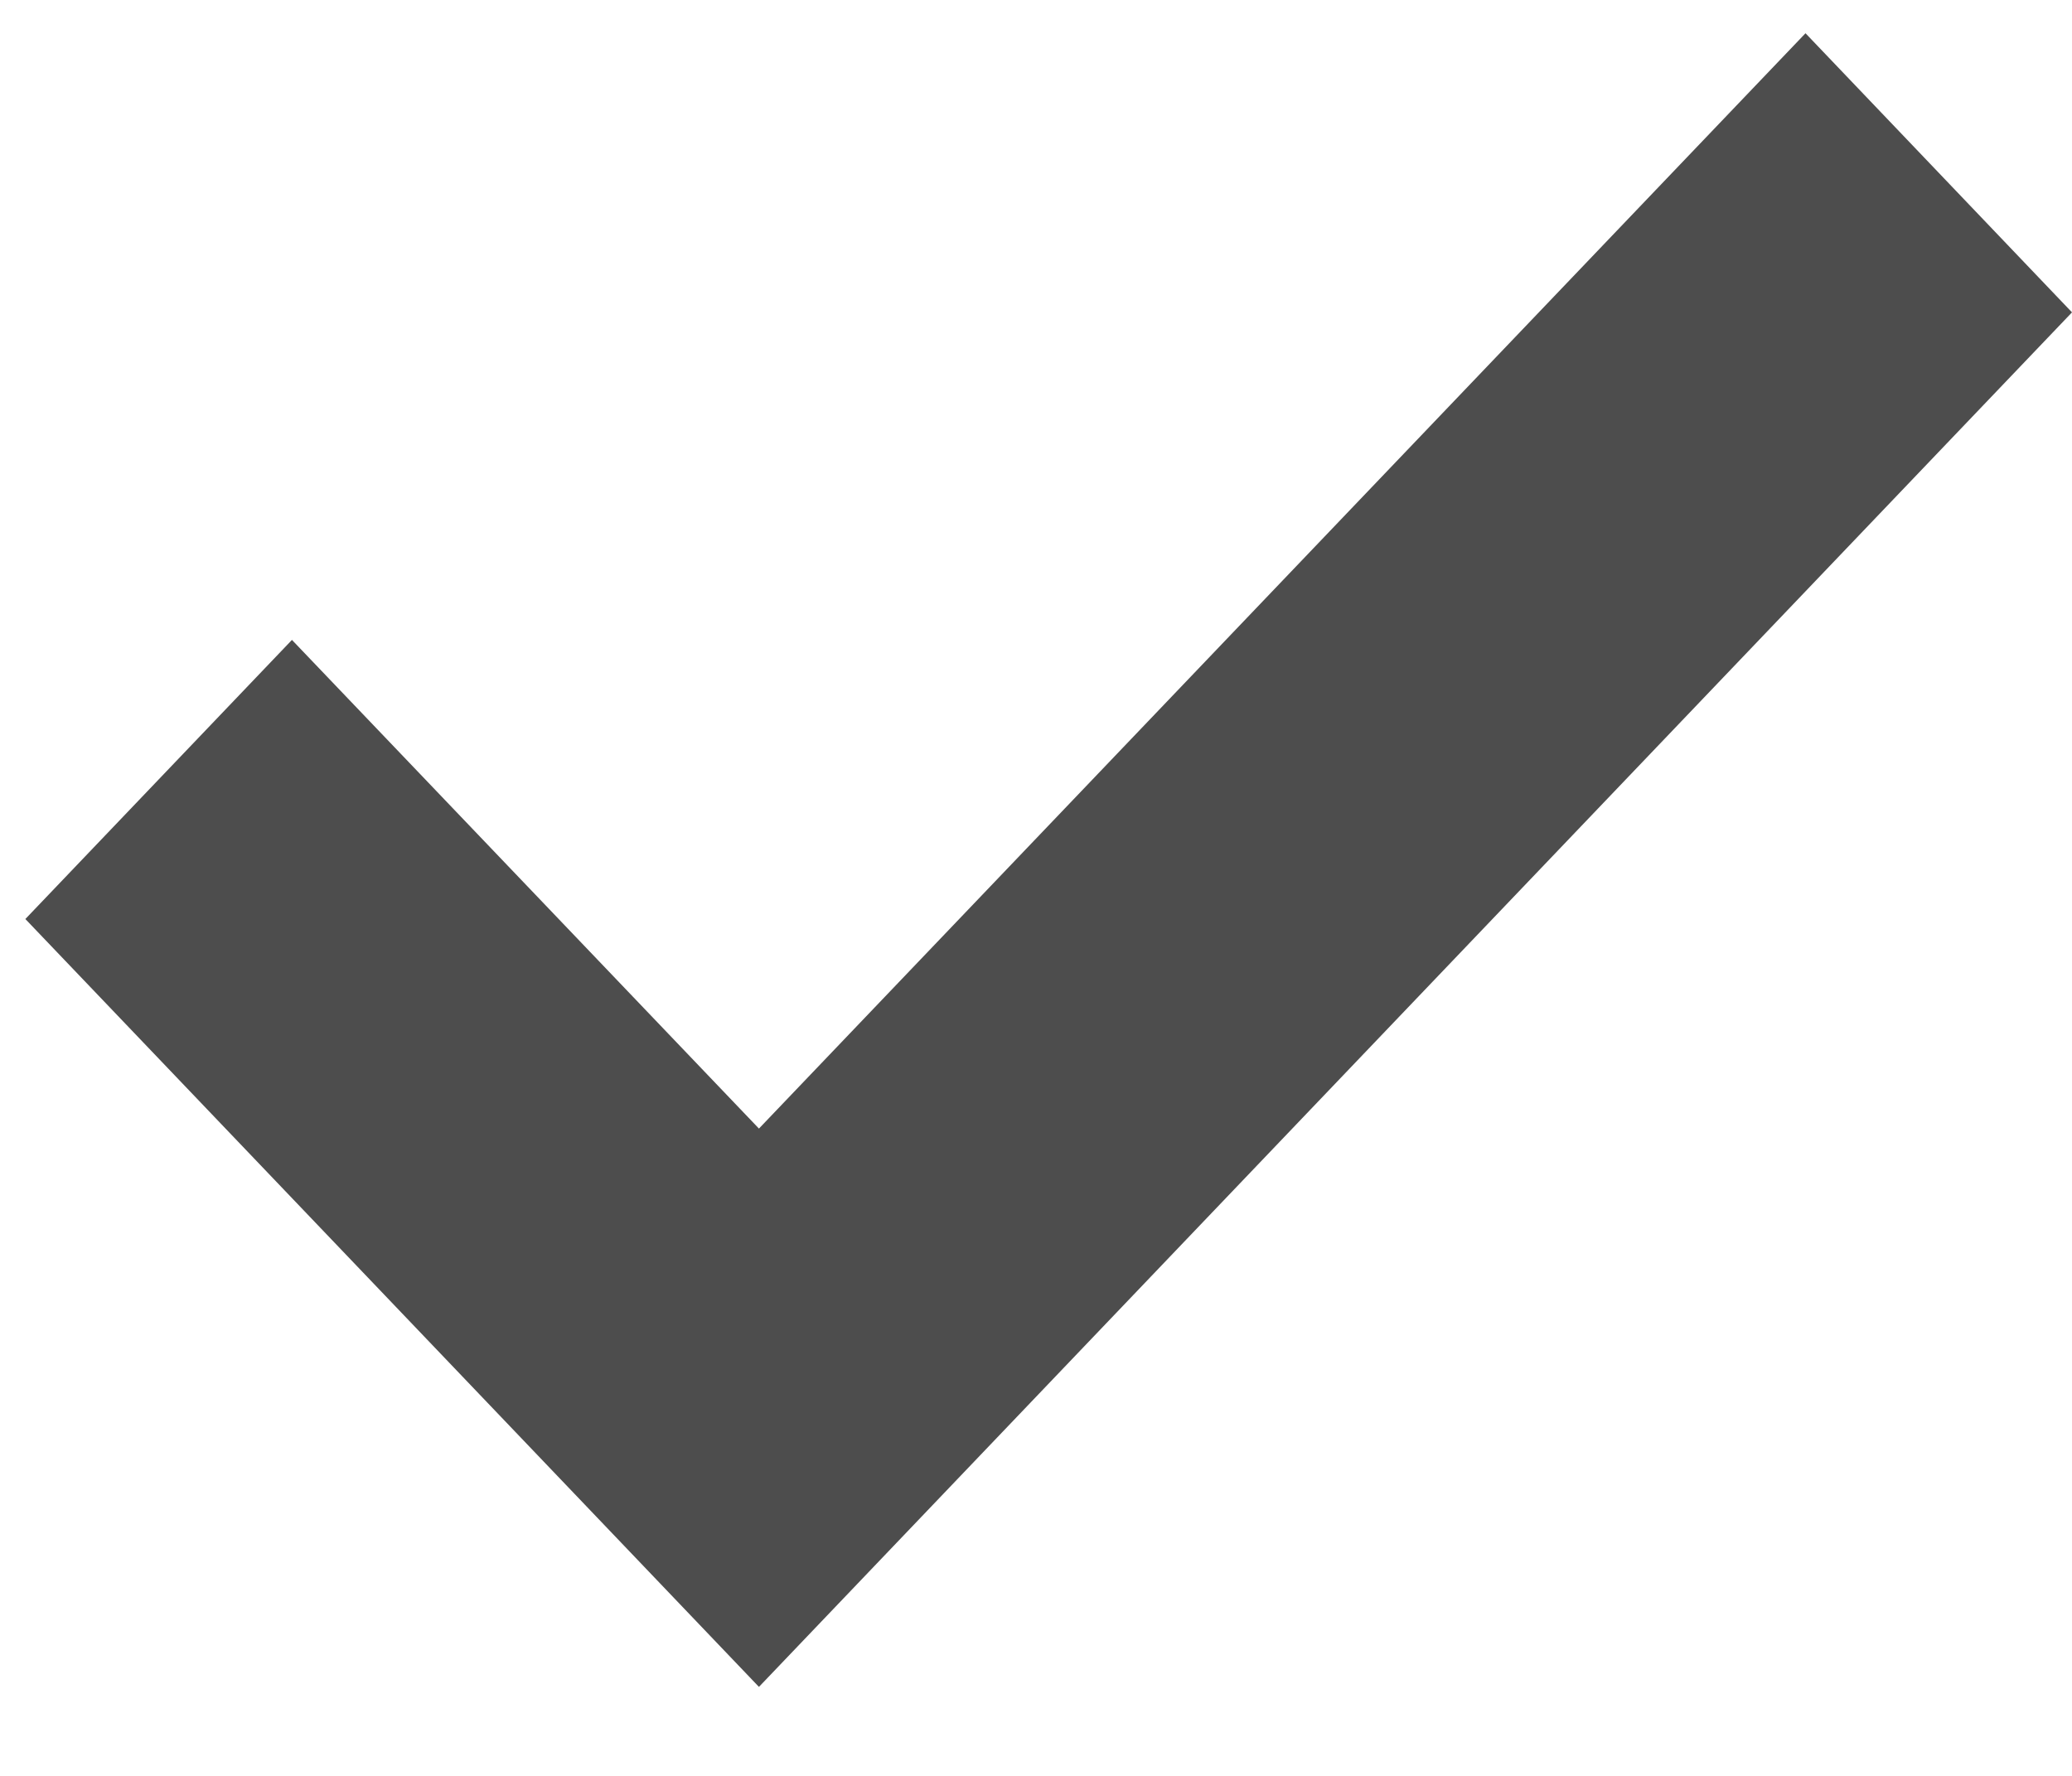
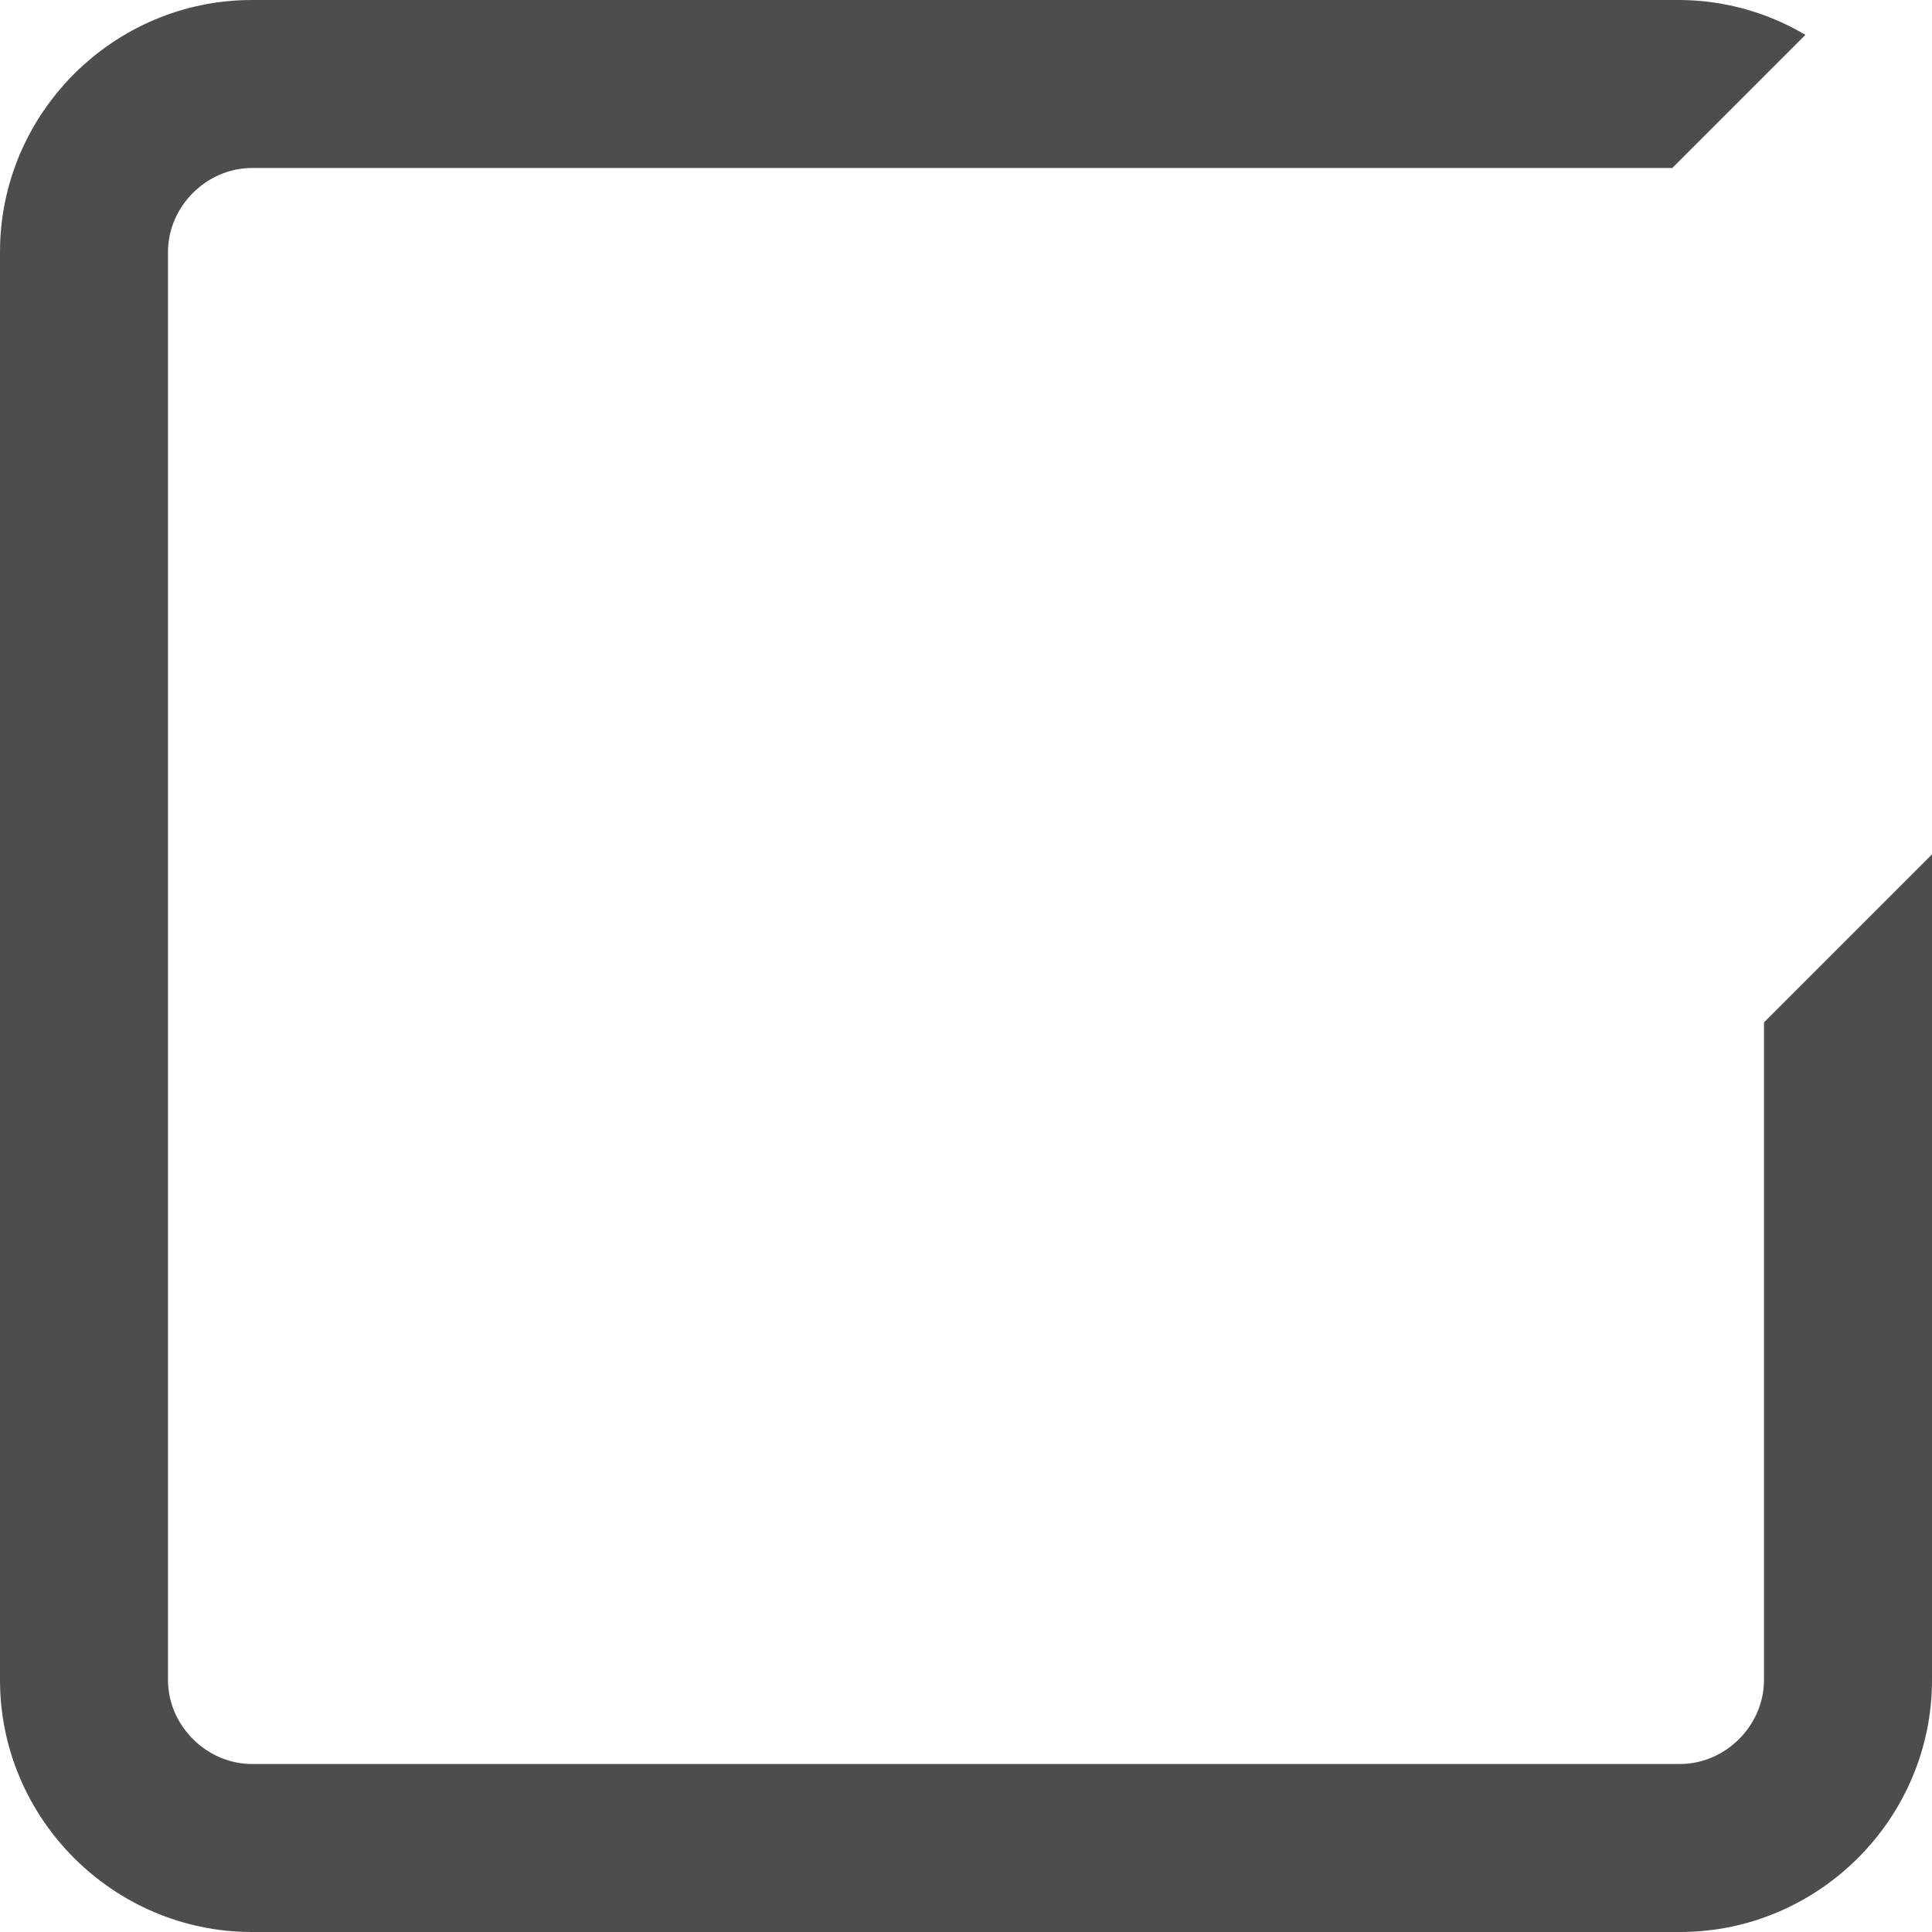
- <svg xmlns="http://www.w3.org/2000/svg" width="21" height="18" viewBox="0 0 21 18" fill="none">
-   <path d="M2.959 6.486L0.257 9.315L7.692 17.098L21 3.166L18.299 0.337L7.692 11.439L2.959 6.486Z" fill="#4D4D4D" />
+ <svg xmlns="http://www.w3.org/2000/svg" width="23" height="23" viewBox="0 0 23 23" fill="none">
+   <path d="M21 20C21 20.542 20.542 21 20 21H3C2.458 21 2 20.542 2 20V3C2 2.458 2.458 2 3 2H19.908L21.493 0.415C21.041 0.147 20.526 0.003 20 0H3C1.35 0 0 1.35 0 3V20C0 21.65 1.35 23 3 23H20C21.65 23 23 21.65 23 20V10.171L21 12.171V20Z" fill="#4D4D4D" />
</svg>
